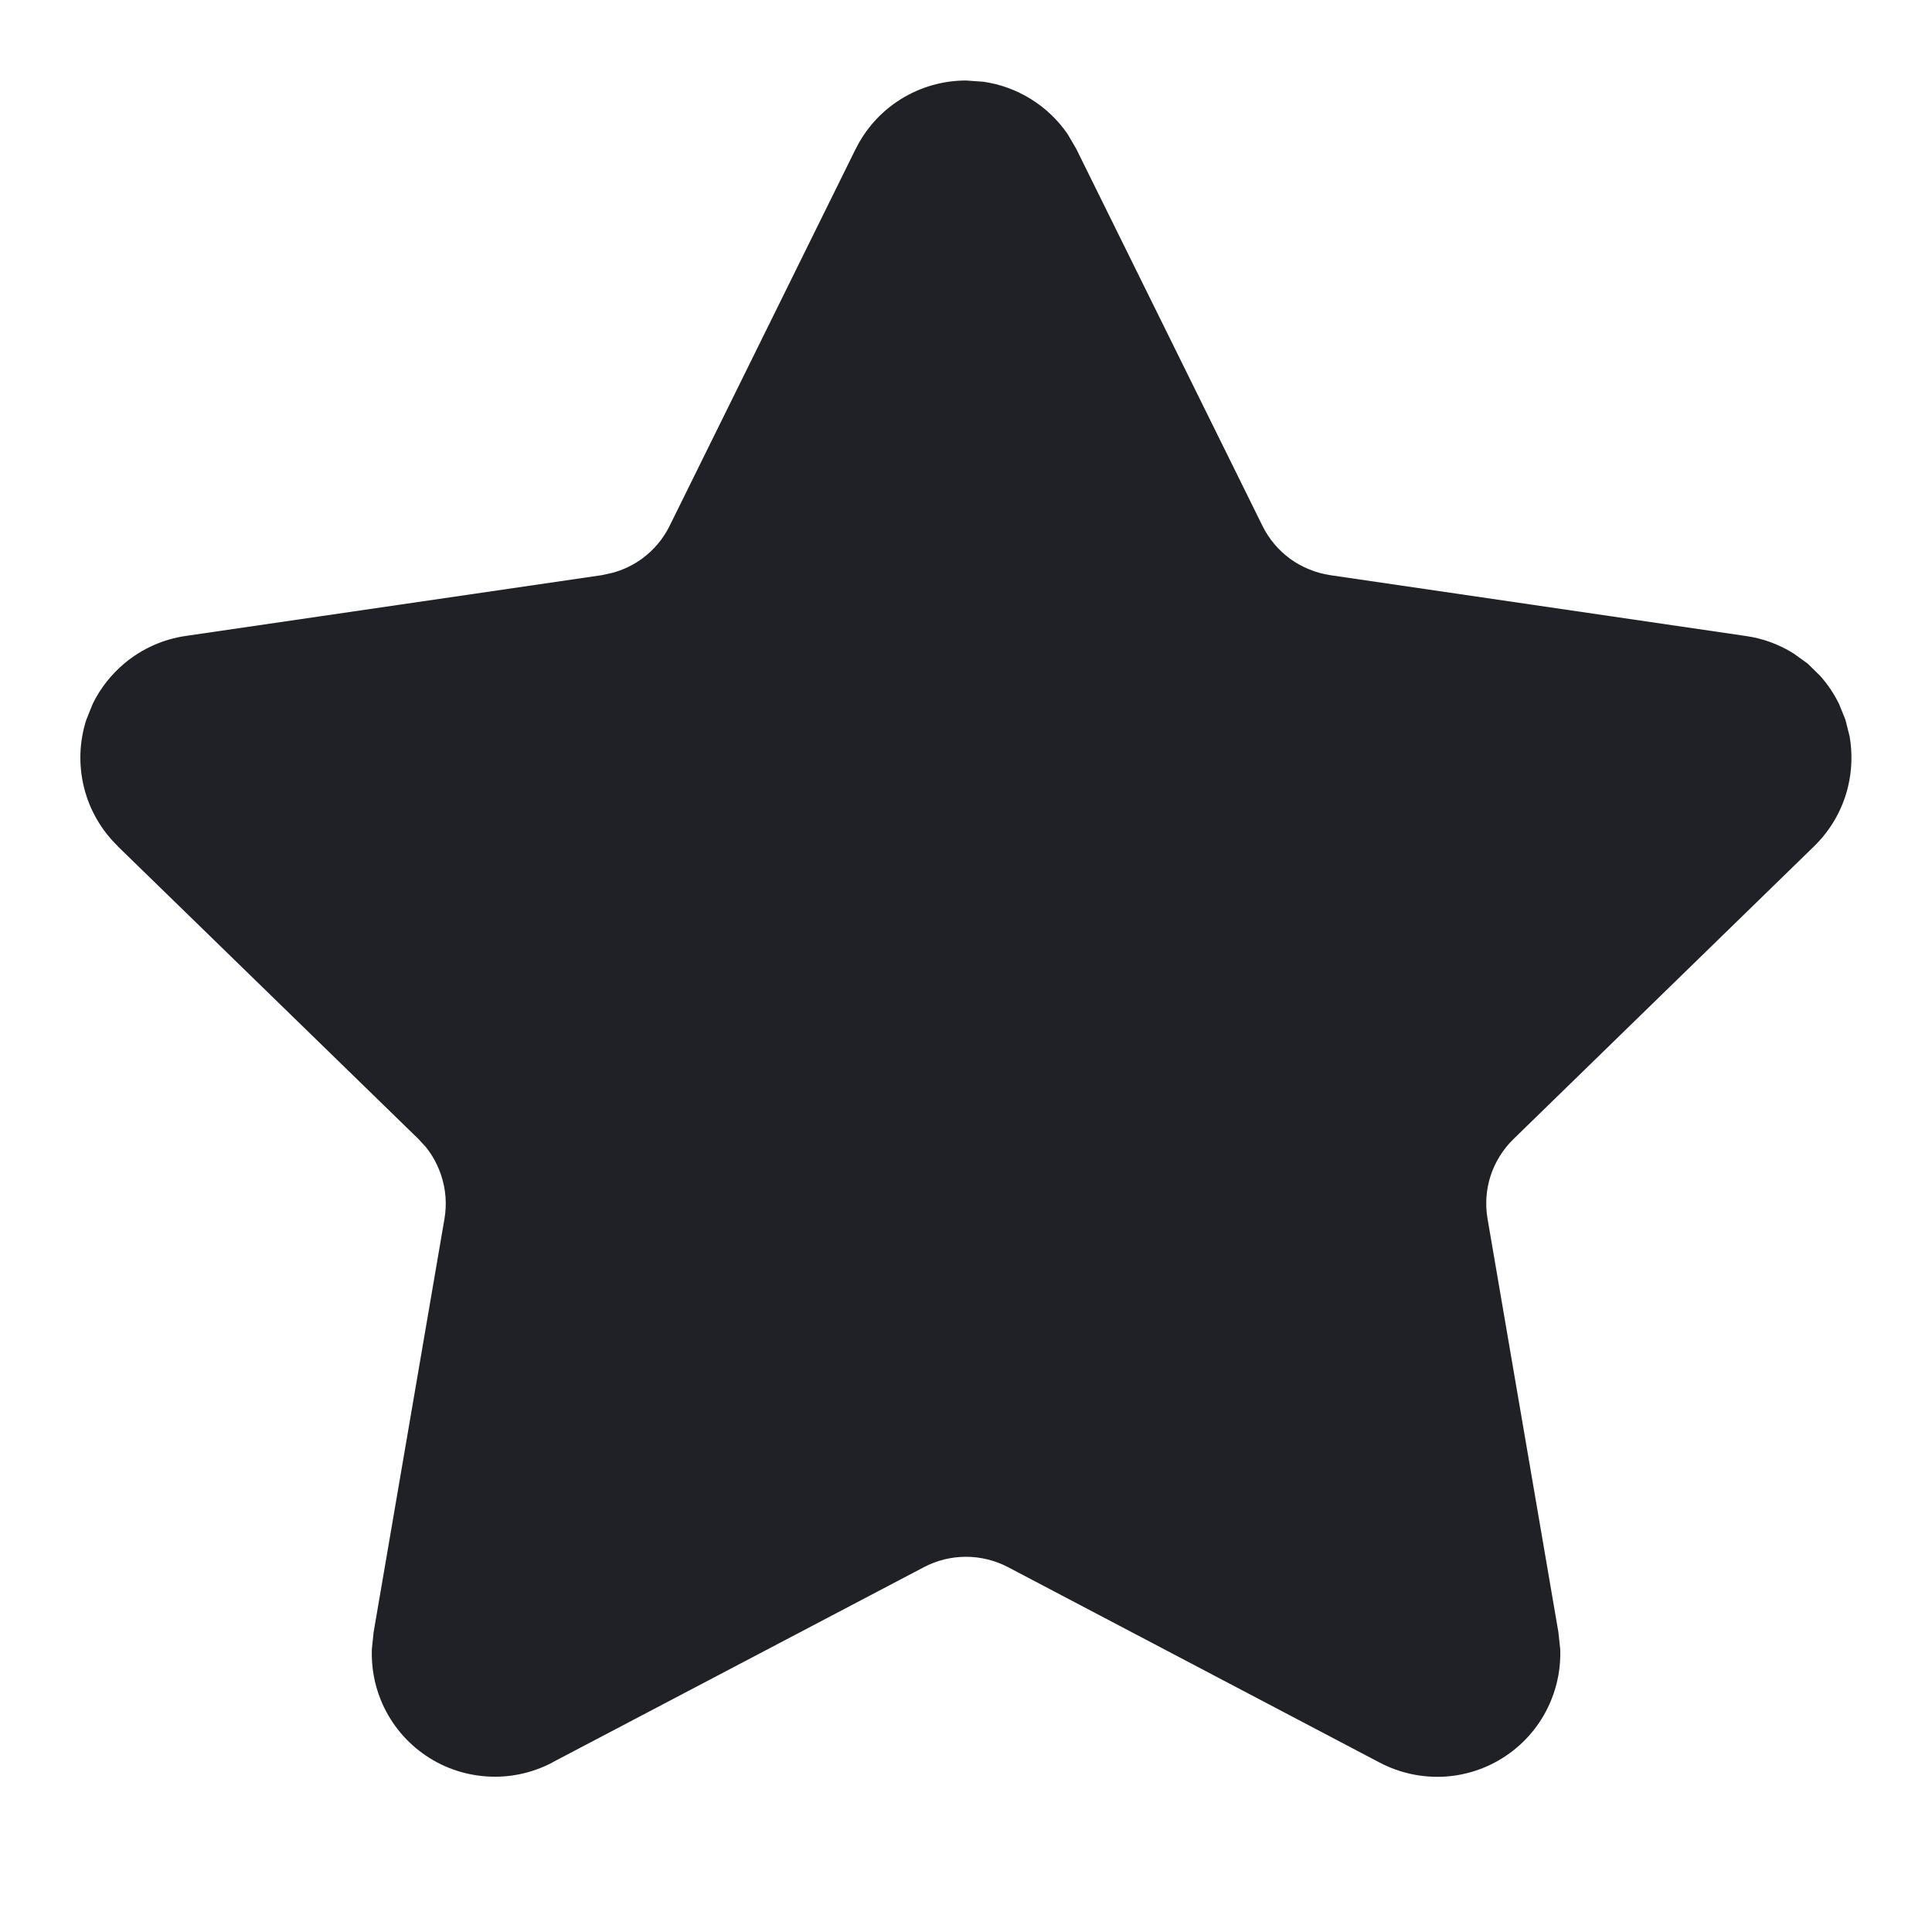
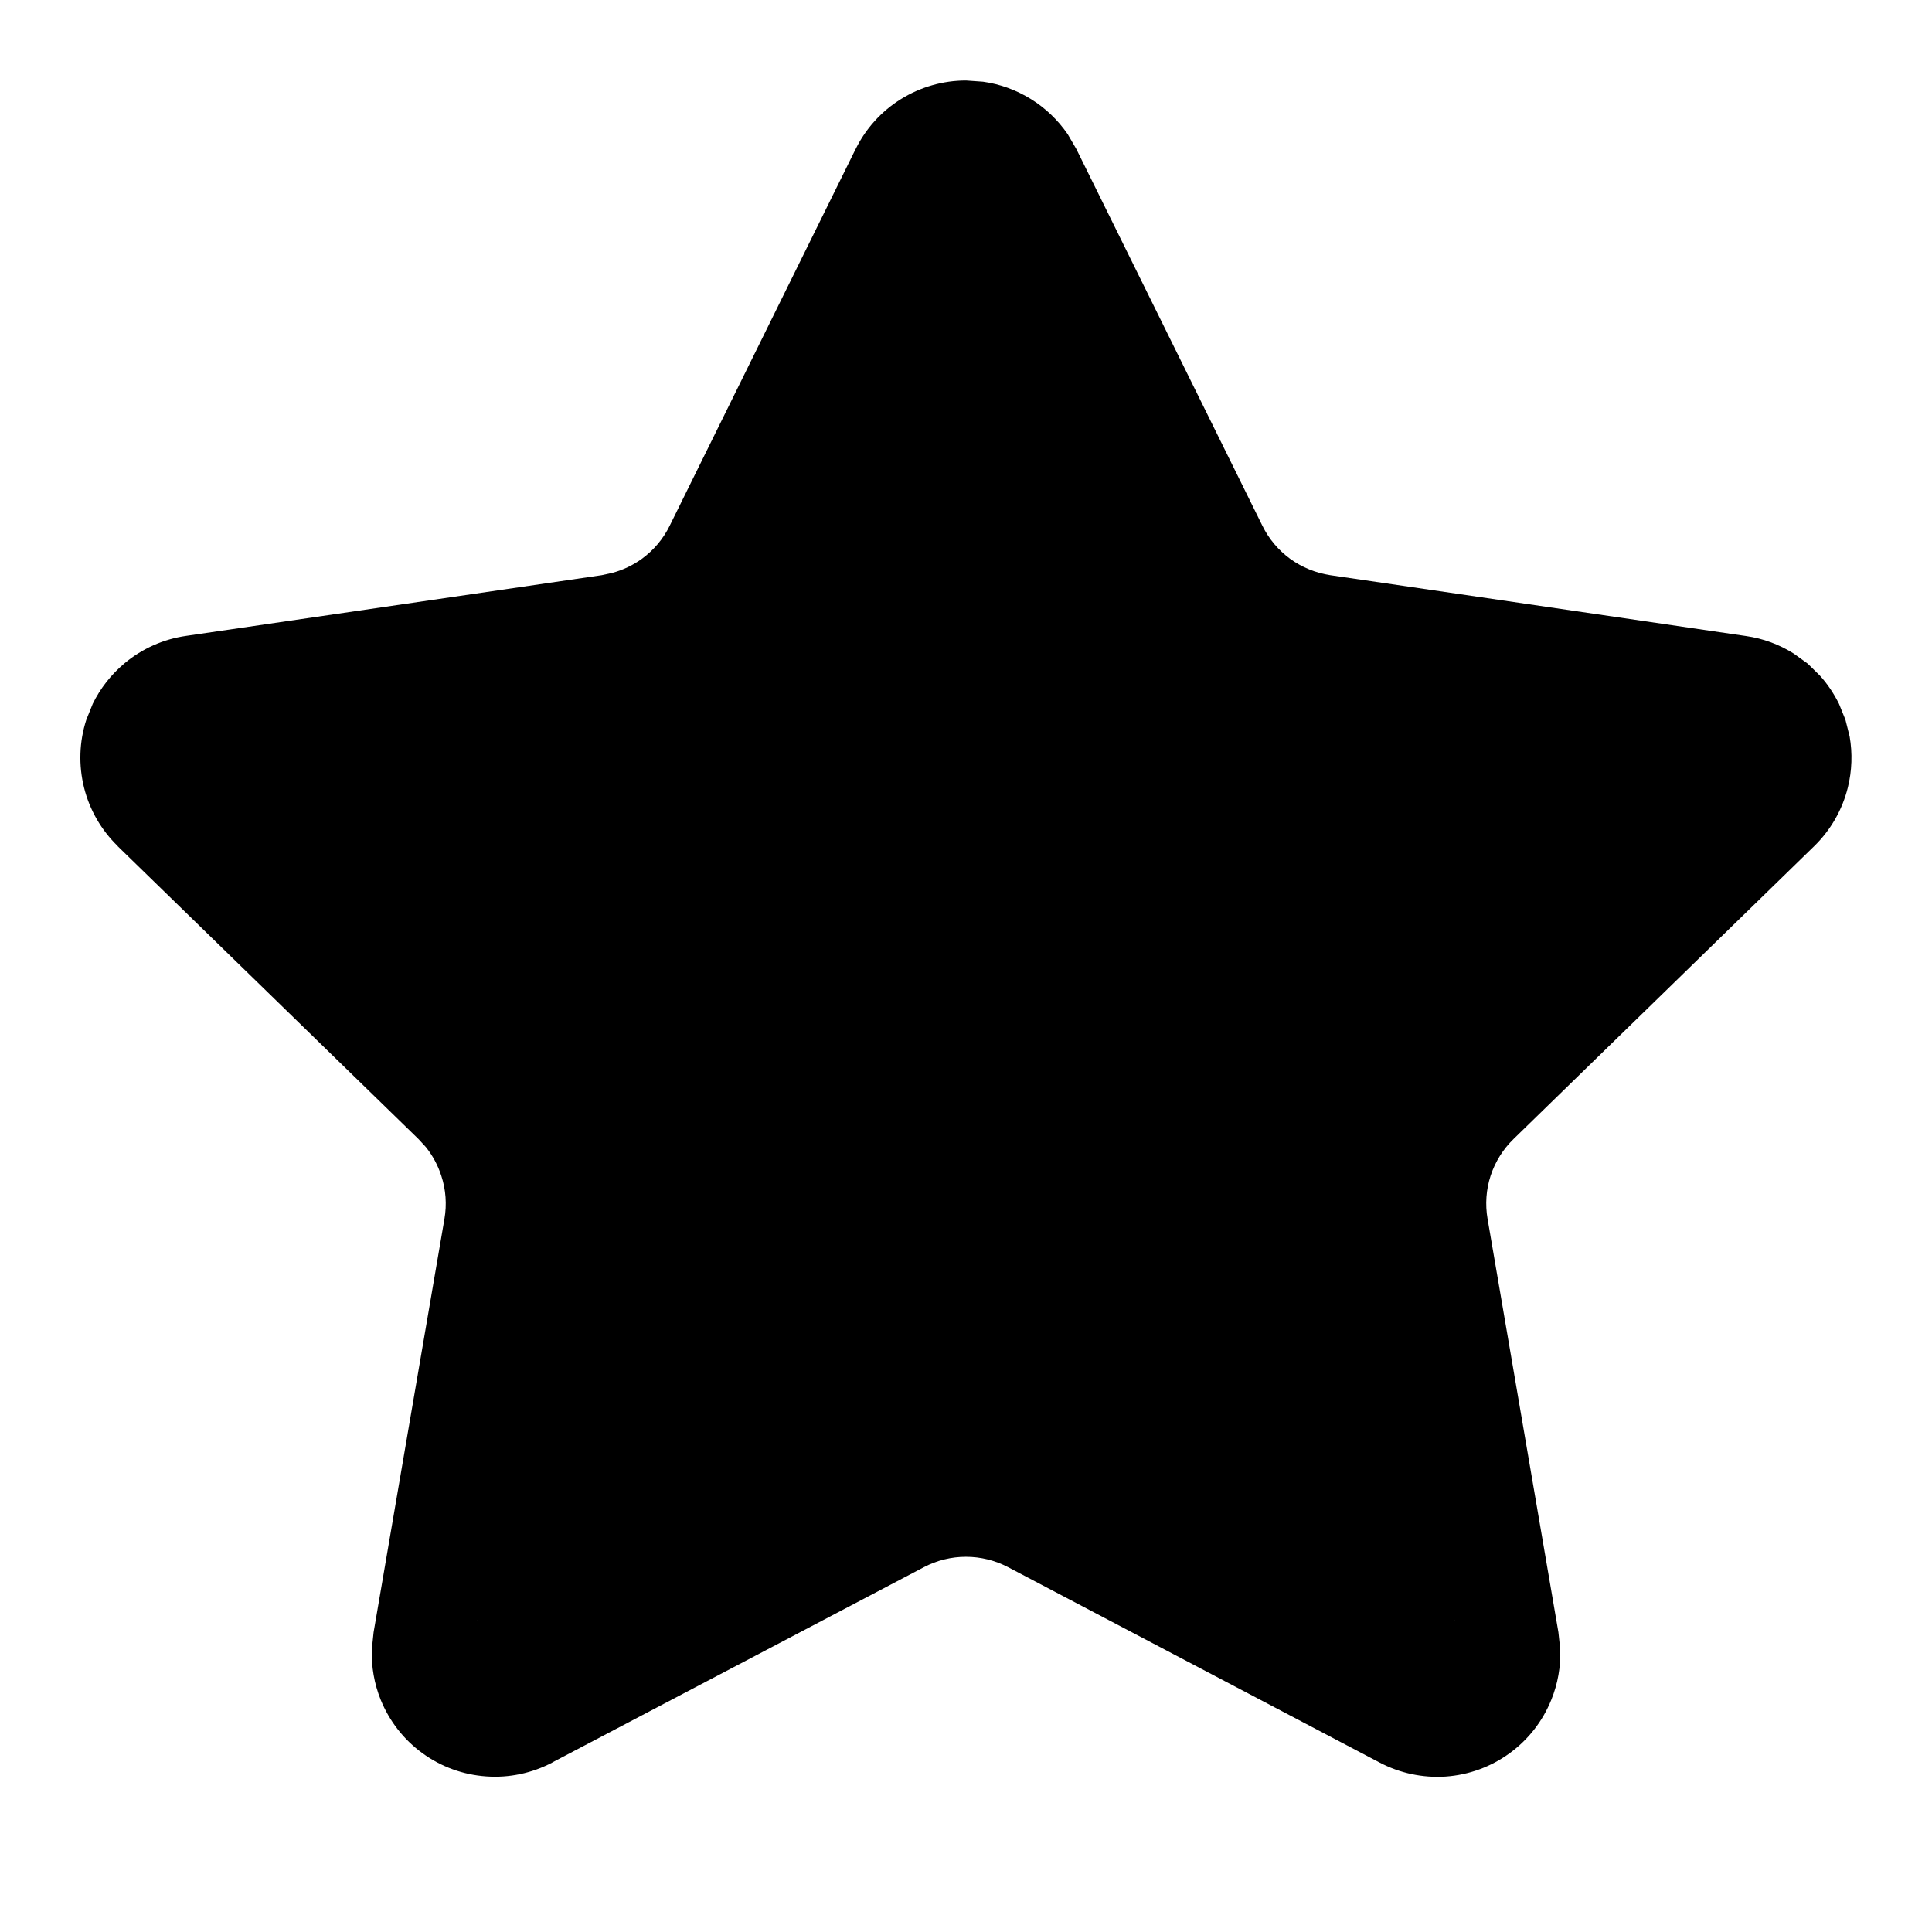
<svg xmlns="http://www.w3.org/2000/svg" width="24" height="24" viewBox="0 0 24 24" fill="none">
-   <path d="M12.212 1.015C12.422 1.044 12.625 1.118 12.807 1.231C12.988 1.343 13.144 1.493 13.264 1.668L13.371 1.852L15.682 6.531C15.762 6.694 15.881 6.835 16.027 6.942C16.174 7.048 16.346 7.118 16.525 7.145L21.69 7.901C21.902 7.931 22.103 8.006 22.283 8.119L22.456 8.244L22.608 8.393C22.703 8.498 22.782 8.617 22.845 8.744L22.925 8.942L22.977 9.149C23.013 9.358 23.006 9.574 22.955 9.781C22.887 10.058 22.742 10.311 22.538 10.51L22.537 10.511L18.802 14.149C18.672 14.275 18.574 14.432 18.517 14.605C18.461 14.777 18.448 14.962 18.479 15.141L19.359 20.276L19.382 20.489C19.389 20.703 19.352 20.916 19.271 21.115C19.164 21.381 18.984 21.612 18.752 21.78C18.52 21.949 18.245 22.049 17.959 22.069C17.673 22.088 17.387 22.027 17.134 21.893L12.521 19.467C12.36 19.383 12.181 19.339 11.999 19.339C11.818 19.339 11.639 19.383 11.479 19.467L6.862 21.893L6.863 21.894C6.61 22.027 6.325 22.088 6.039 22.067C5.754 22.047 5.479 21.948 5.248 21.779C5.016 21.611 4.837 21.381 4.729 21.115C4.649 20.916 4.612 20.703 4.619 20.489L4.641 20.277L5.521 15.142C5.552 14.963 5.539 14.778 5.482 14.606C5.44 14.476 5.375 14.355 5.29 14.249L5.198 14.149L1.462 10.512L1.463 10.511C1.258 10.312 1.113 10.061 1.044 9.784C0.975 9.506 0.984 9.214 1.072 8.942L1.152 8.743C1.246 8.551 1.379 8.381 1.544 8.242C1.763 8.058 2.03 7.939 2.313 7.899L7.475 7.145L7.607 7.116C7.738 7.081 7.862 7.022 7.973 6.942C8.12 6.835 8.239 6.694 8.319 6.531L10.628 1.853L10.629 1.852C10.755 1.596 10.95 1.381 11.192 1.231C11.435 1.08 11.715 1 12 1L12.212 1.015ZM18.069 20.125C18.077 20.128 18.072 20.125 18.067 20.123L18.069 20.125ZM5.931 20.125L5.934 20.123C5.931 20.124 5.925 20.127 5.931 20.125Z" fill="#1F2126" />
+   <path d="M12.212 1.015C12.422 1.044 12.625 1.118 12.807 1.231C12.988 1.343 13.144 1.493 13.264 1.668L13.371 1.852L15.682 6.531C15.762 6.694 15.881 6.835 16.027 6.942C16.174 7.048 16.346 7.118 16.525 7.145L21.69 7.901C21.902 7.931 22.103 8.006 22.283 8.119L22.456 8.244L22.608 8.393C22.703 8.498 22.782 8.617 22.845 8.744L22.925 8.942L22.977 9.149C23.013 9.358 23.006 9.574 22.955 9.781C22.887 10.058 22.742 10.311 22.538 10.51L22.537 10.511L18.802 14.149C18.672 14.275 18.574 14.432 18.517 14.605C18.461 14.777 18.448 14.962 18.479 15.141L19.359 20.276L19.382 20.489C19.389 20.703 19.352 20.916 19.271 21.115C19.164 21.381 18.984 21.612 18.752 21.78C18.52 21.949 18.245 22.049 17.959 22.069C17.673 22.088 17.387 22.027 17.134 21.893L12.521 19.467C12.36 19.383 12.181 19.339 11.999 19.339C11.818 19.339 11.639 19.383 11.479 19.467L6.862 21.893L6.863 21.894C6.61 22.027 6.325 22.088 6.039 22.067C5.754 22.047 5.479 21.948 5.248 21.779C5.016 21.611 4.837 21.381 4.729 21.115C4.649 20.916 4.612 20.703 4.619 20.489L4.641 20.277L5.521 15.142C5.552 14.963 5.539 14.778 5.482 14.606C5.44 14.476 5.375 14.355 5.29 14.249L5.198 14.149L1.462 10.512L1.463 10.511C1.258 10.312 1.113 10.061 1.044 9.784C0.975 9.506 0.984 9.214 1.072 8.942L1.152 8.743C1.246 8.551 1.379 8.381 1.544 8.242C1.763 8.058 2.03 7.939 2.313 7.899L7.475 7.145L7.607 7.116C7.738 7.081 7.862 7.022 7.973 6.942C8.12 6.835 8.239 6.694 8.319 6.531L10.628 1.853L10.629 1.852C10.755 1.596 10.95 1.381 11.192 1.231C11.435 1.08 11.715 1 12 1L12.212 1.015ZM18.069 20.125C18.077 20.128 18.072 20.125 18.067 20.123L18.069 20.125ZM5.931 20.125L5.934 20.123C5.931 20.124 5.925 20.127 5.931 20.125Z" fill="currentColor" />
</svg>
